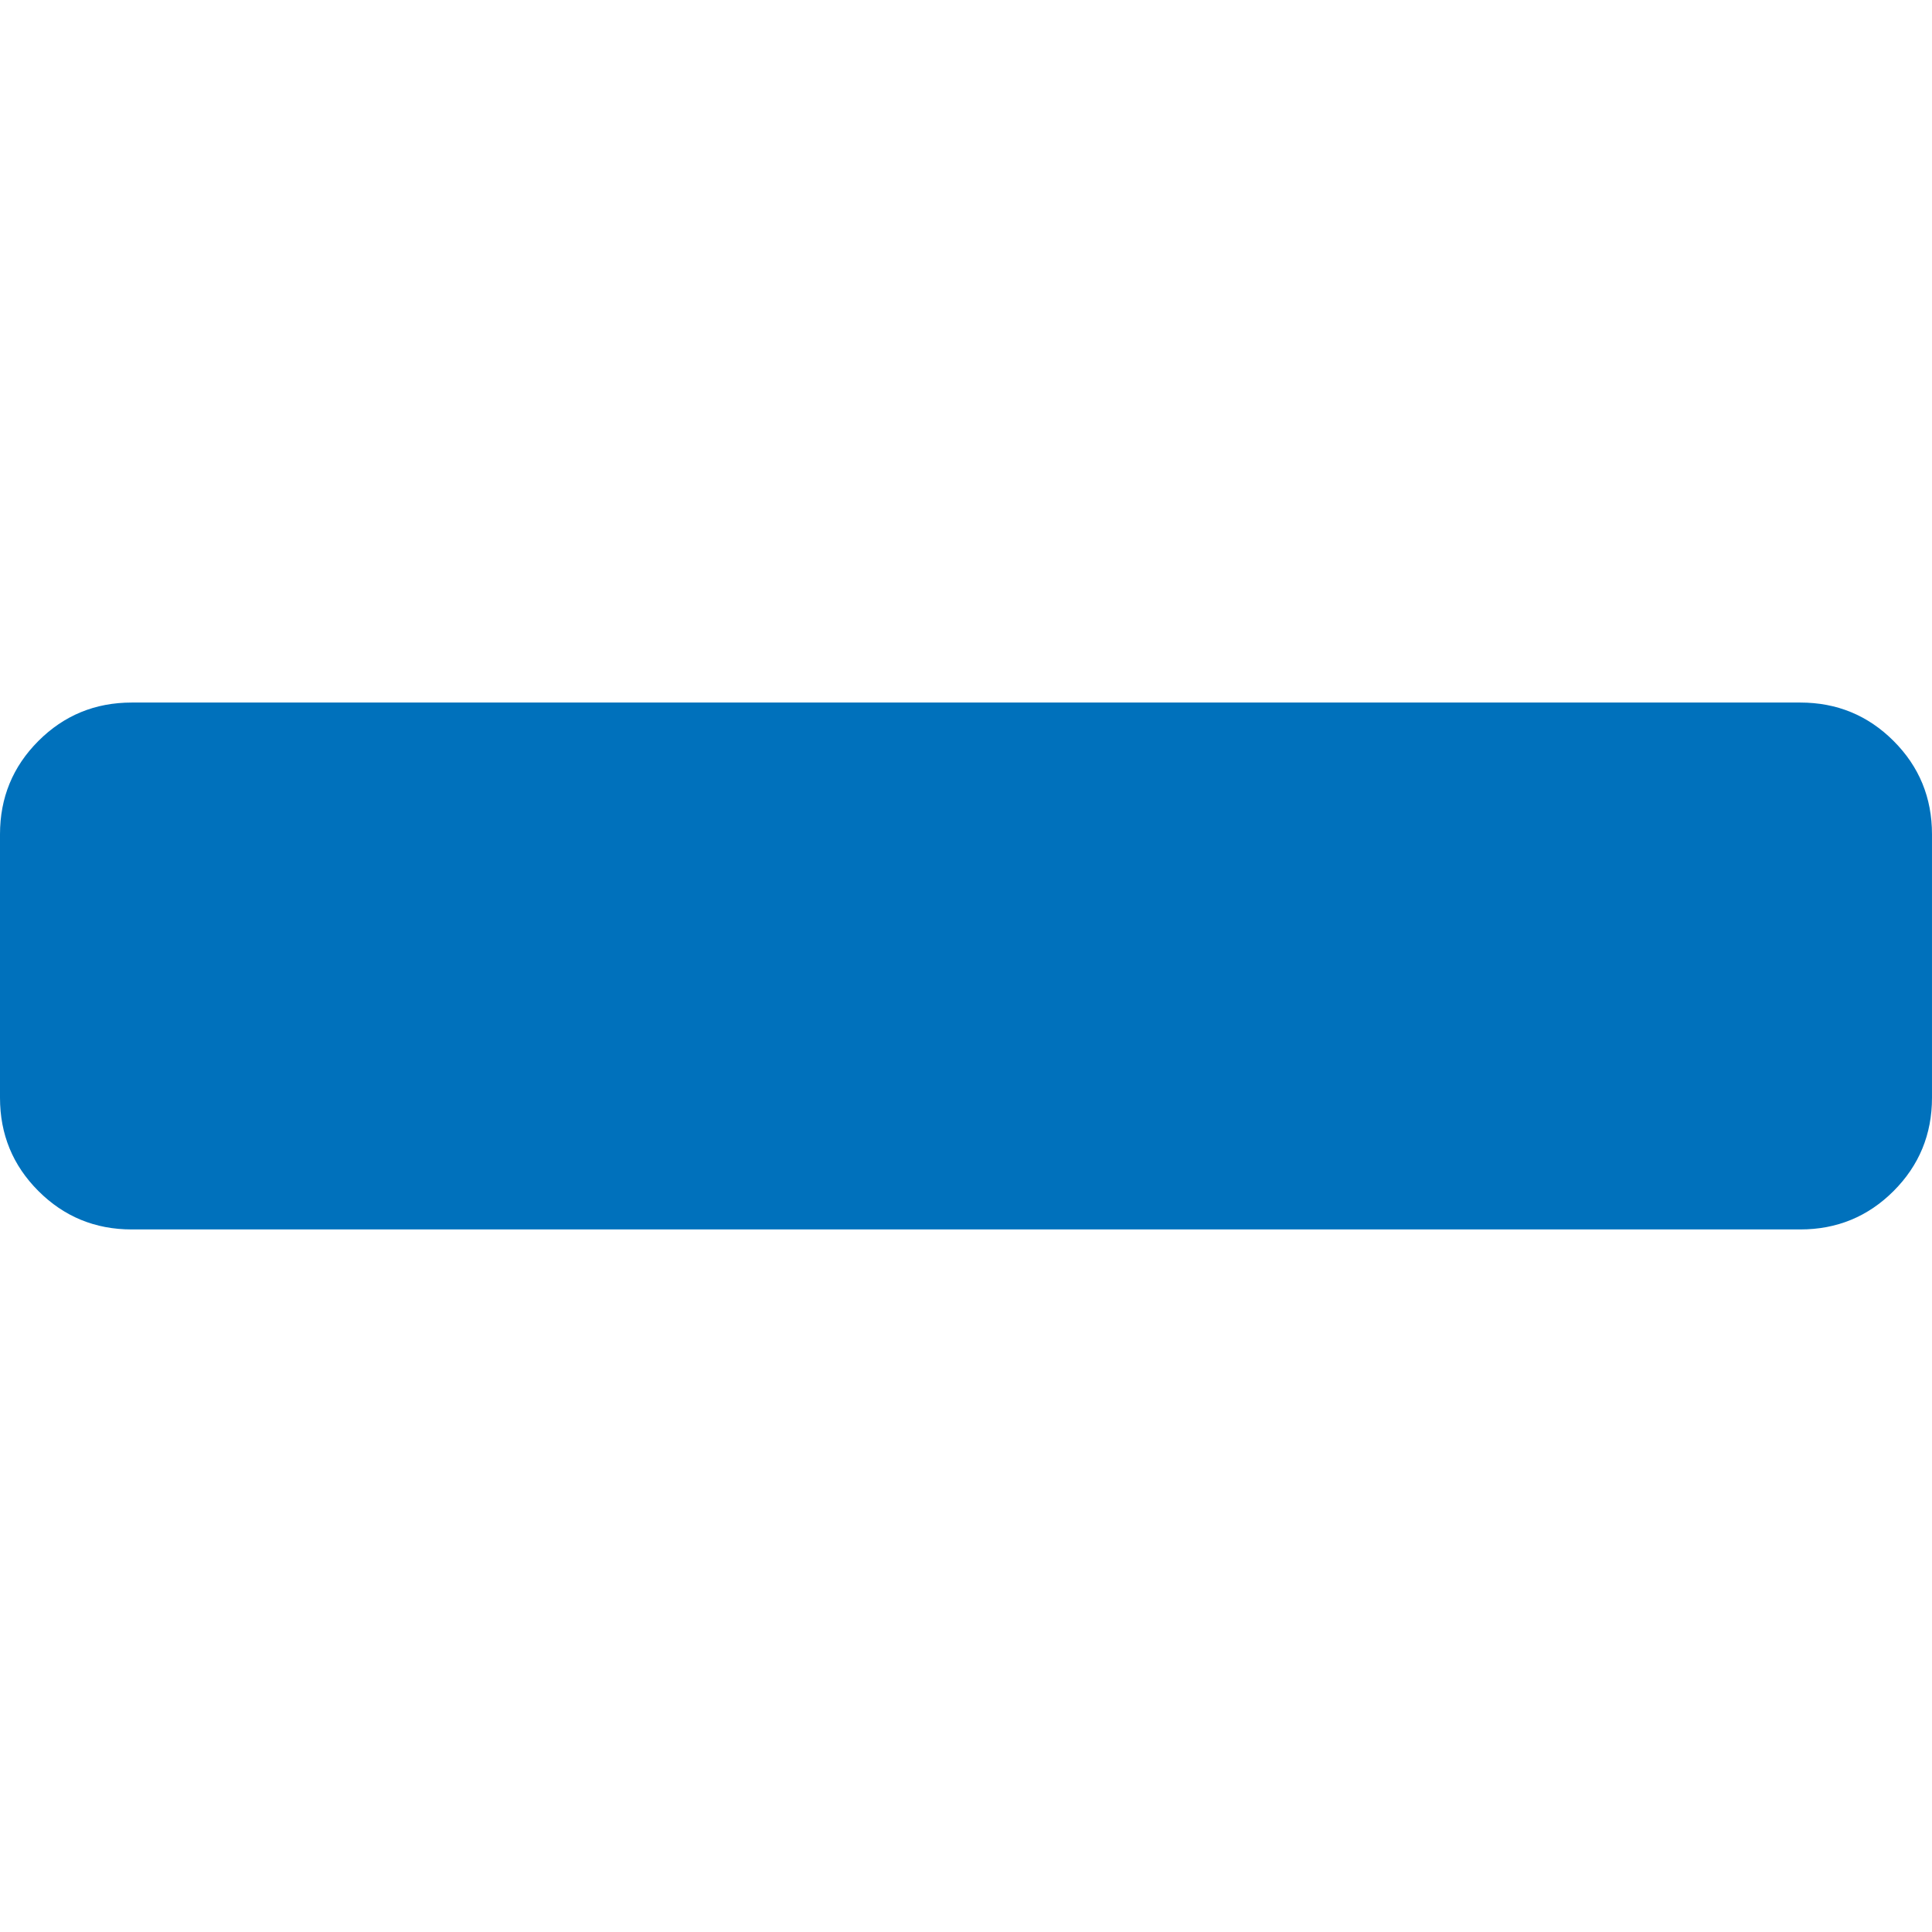
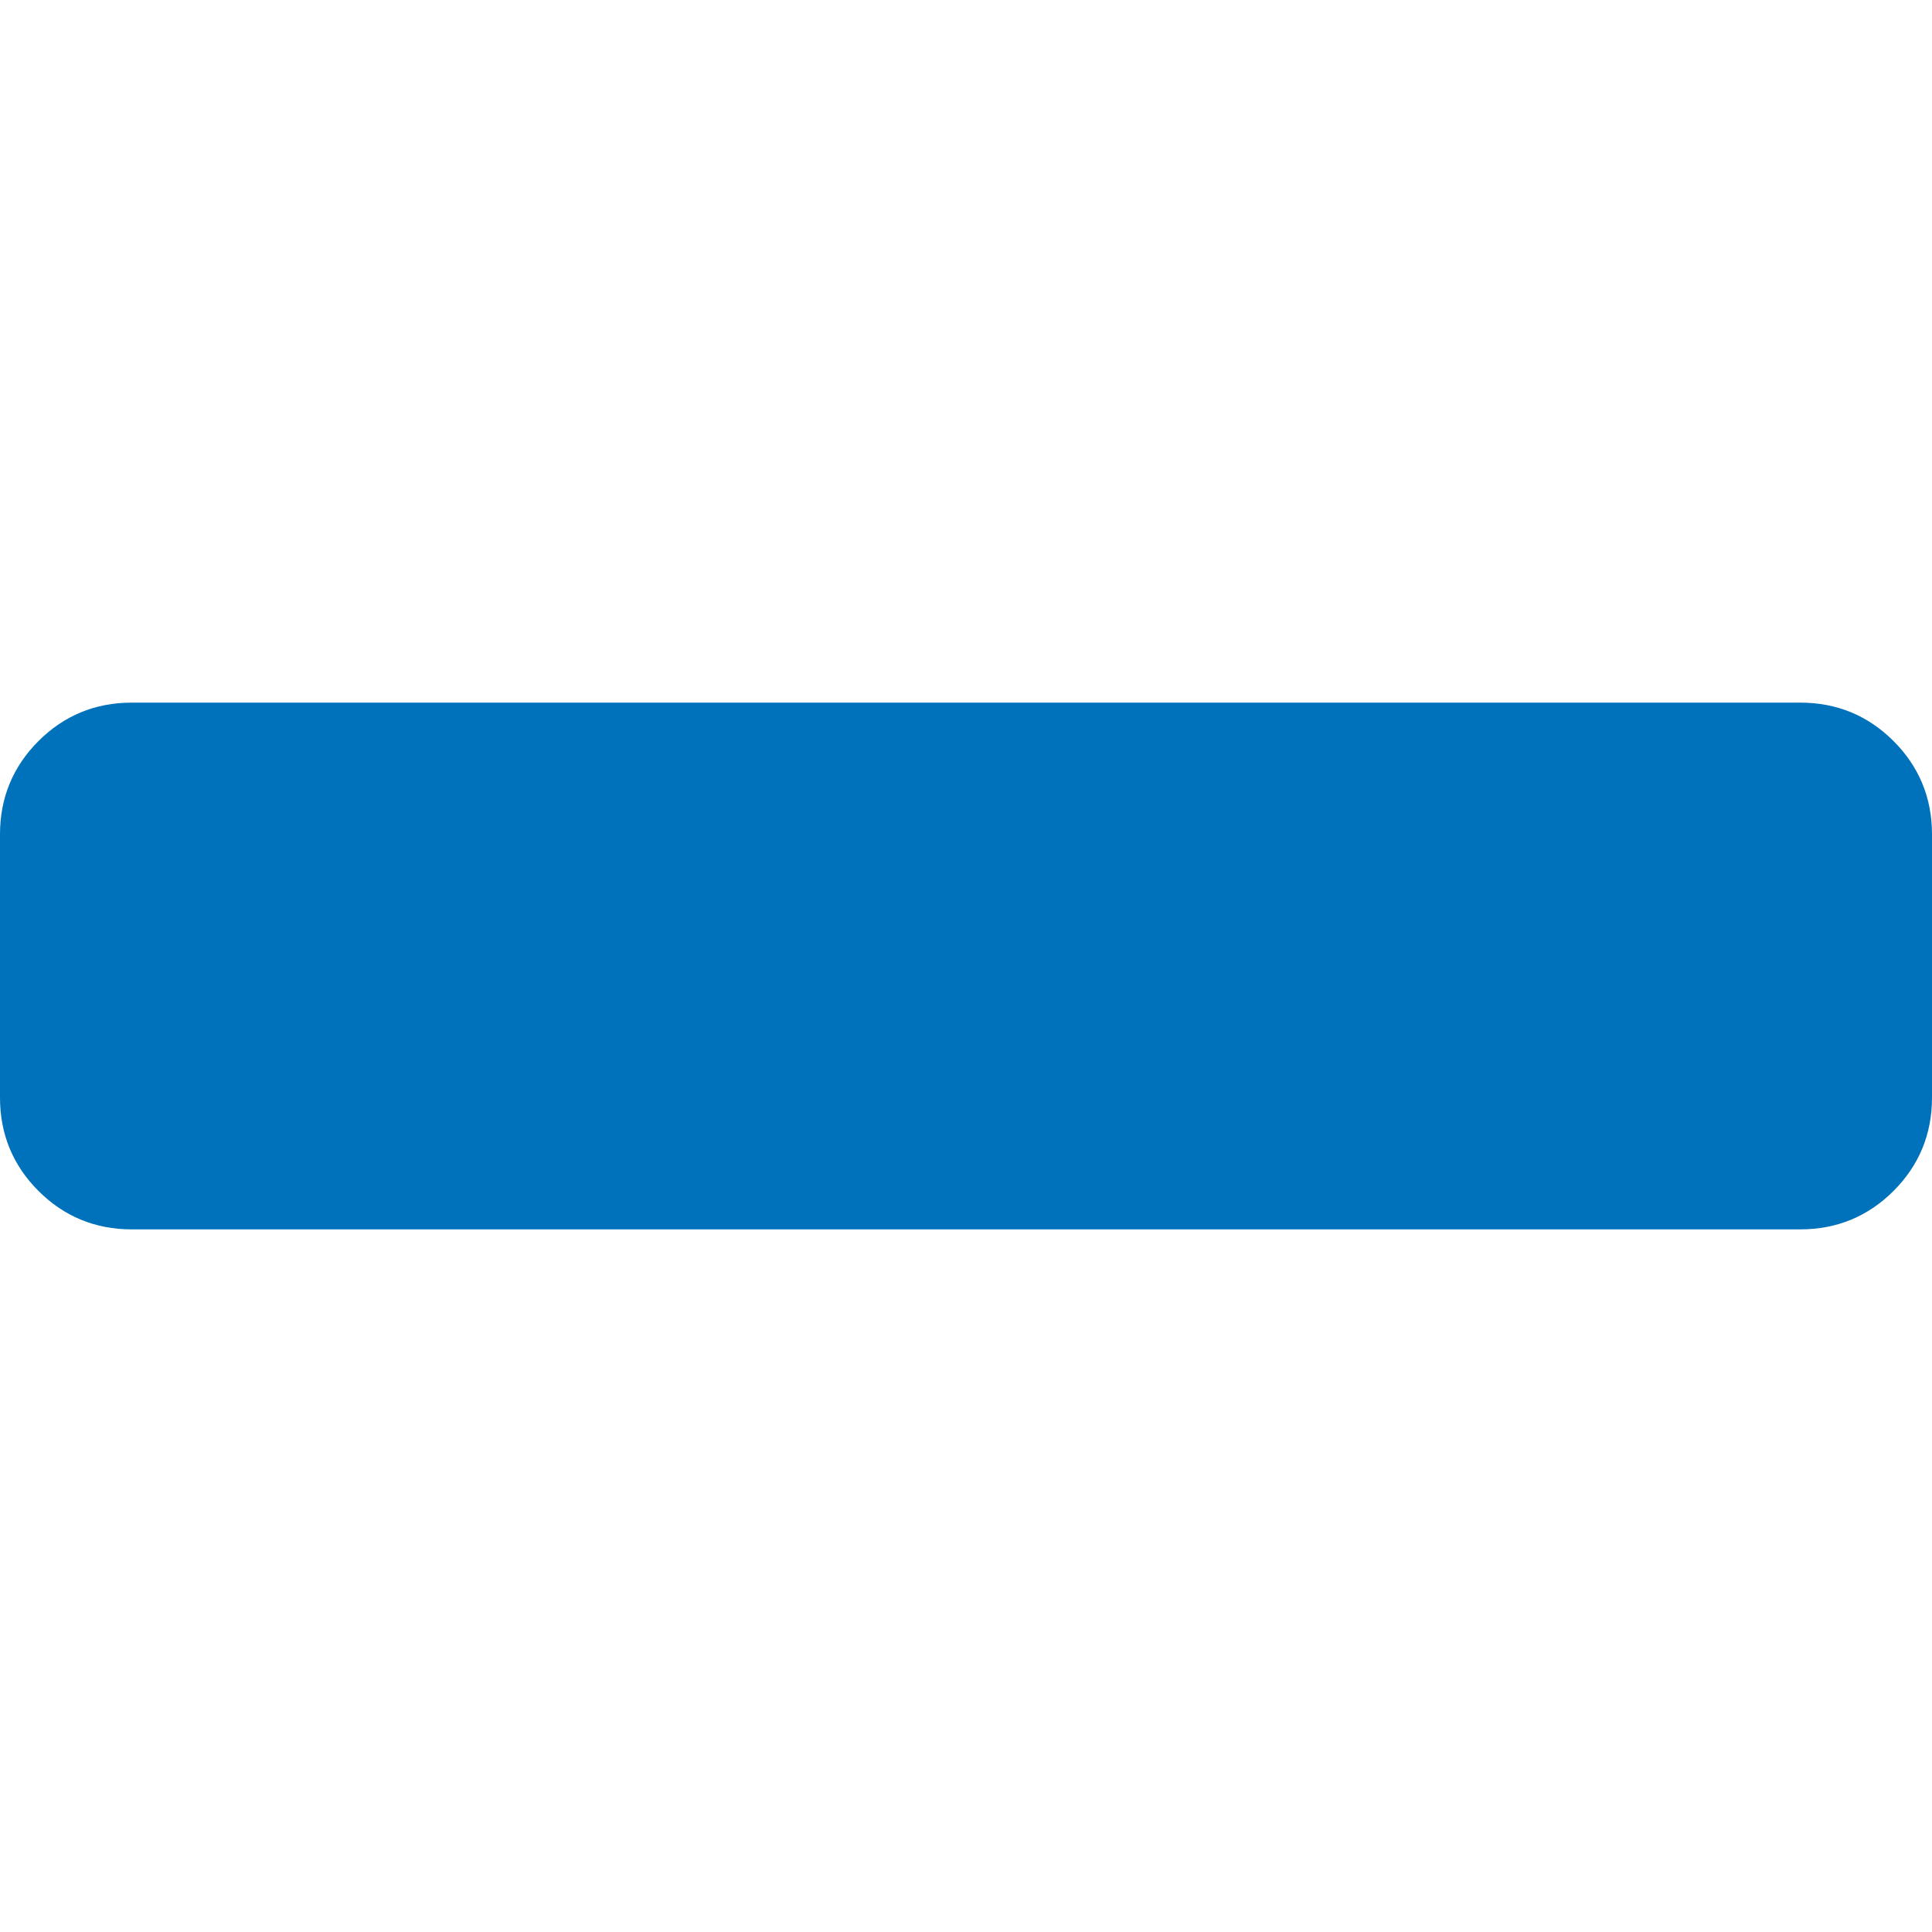
- <svg xmlns="http://www.w3.org/2000/svg" fill="#0071bc" width="401.991" height="401.991" viewBox="0 0 401.991 401.991">
-   <path d="M394 154.174c-5.33-5.33-11.806-7.995-19.417-7.995H27.406c-7.61 0-14.084 2.66-19.414 7.99C2.662 159.5 0 165.97 0 173.586v54.82c0 7.617 2.662 14.086 7.992 19.41 5.33 5.332 11.803 7.994 19.414 7.994h347.176c7.61 0 14.086-2.66 19.417-7.993 5.32-5.324 7.99-11.793 7.99-19.41v-54.82c0-7.615-2.66-14.087-7.99-19.413z" />
+ <svg xmlns="http://www.w3.org/2000/svg" version="1.1" id="Layer_1" x="0px" y="0px" viewBox="0 0 402 402" enable-background="new 0 0 402 402" xml:space="preserve">
+   <path fill="#0071BB" d="M394,154.2c-5.3-5.3-11.8-8-19.4-8H27.4c-7.6,0-14.1,2.7-19.4,8c-5.3,5.3-8,11.8-8,19.4v54.8  c0,7.6,2.7,14.1,8,19.4c5.3,5.3,11.8,8,19.4,8h347.2c7.6,0,14.1-2.7,19.4-8c5.3-5.3,8-11.8,8-19.4v-54.8  C402,166,399.3,159.5,394,154.2L394,154.2z" />
</svg>
